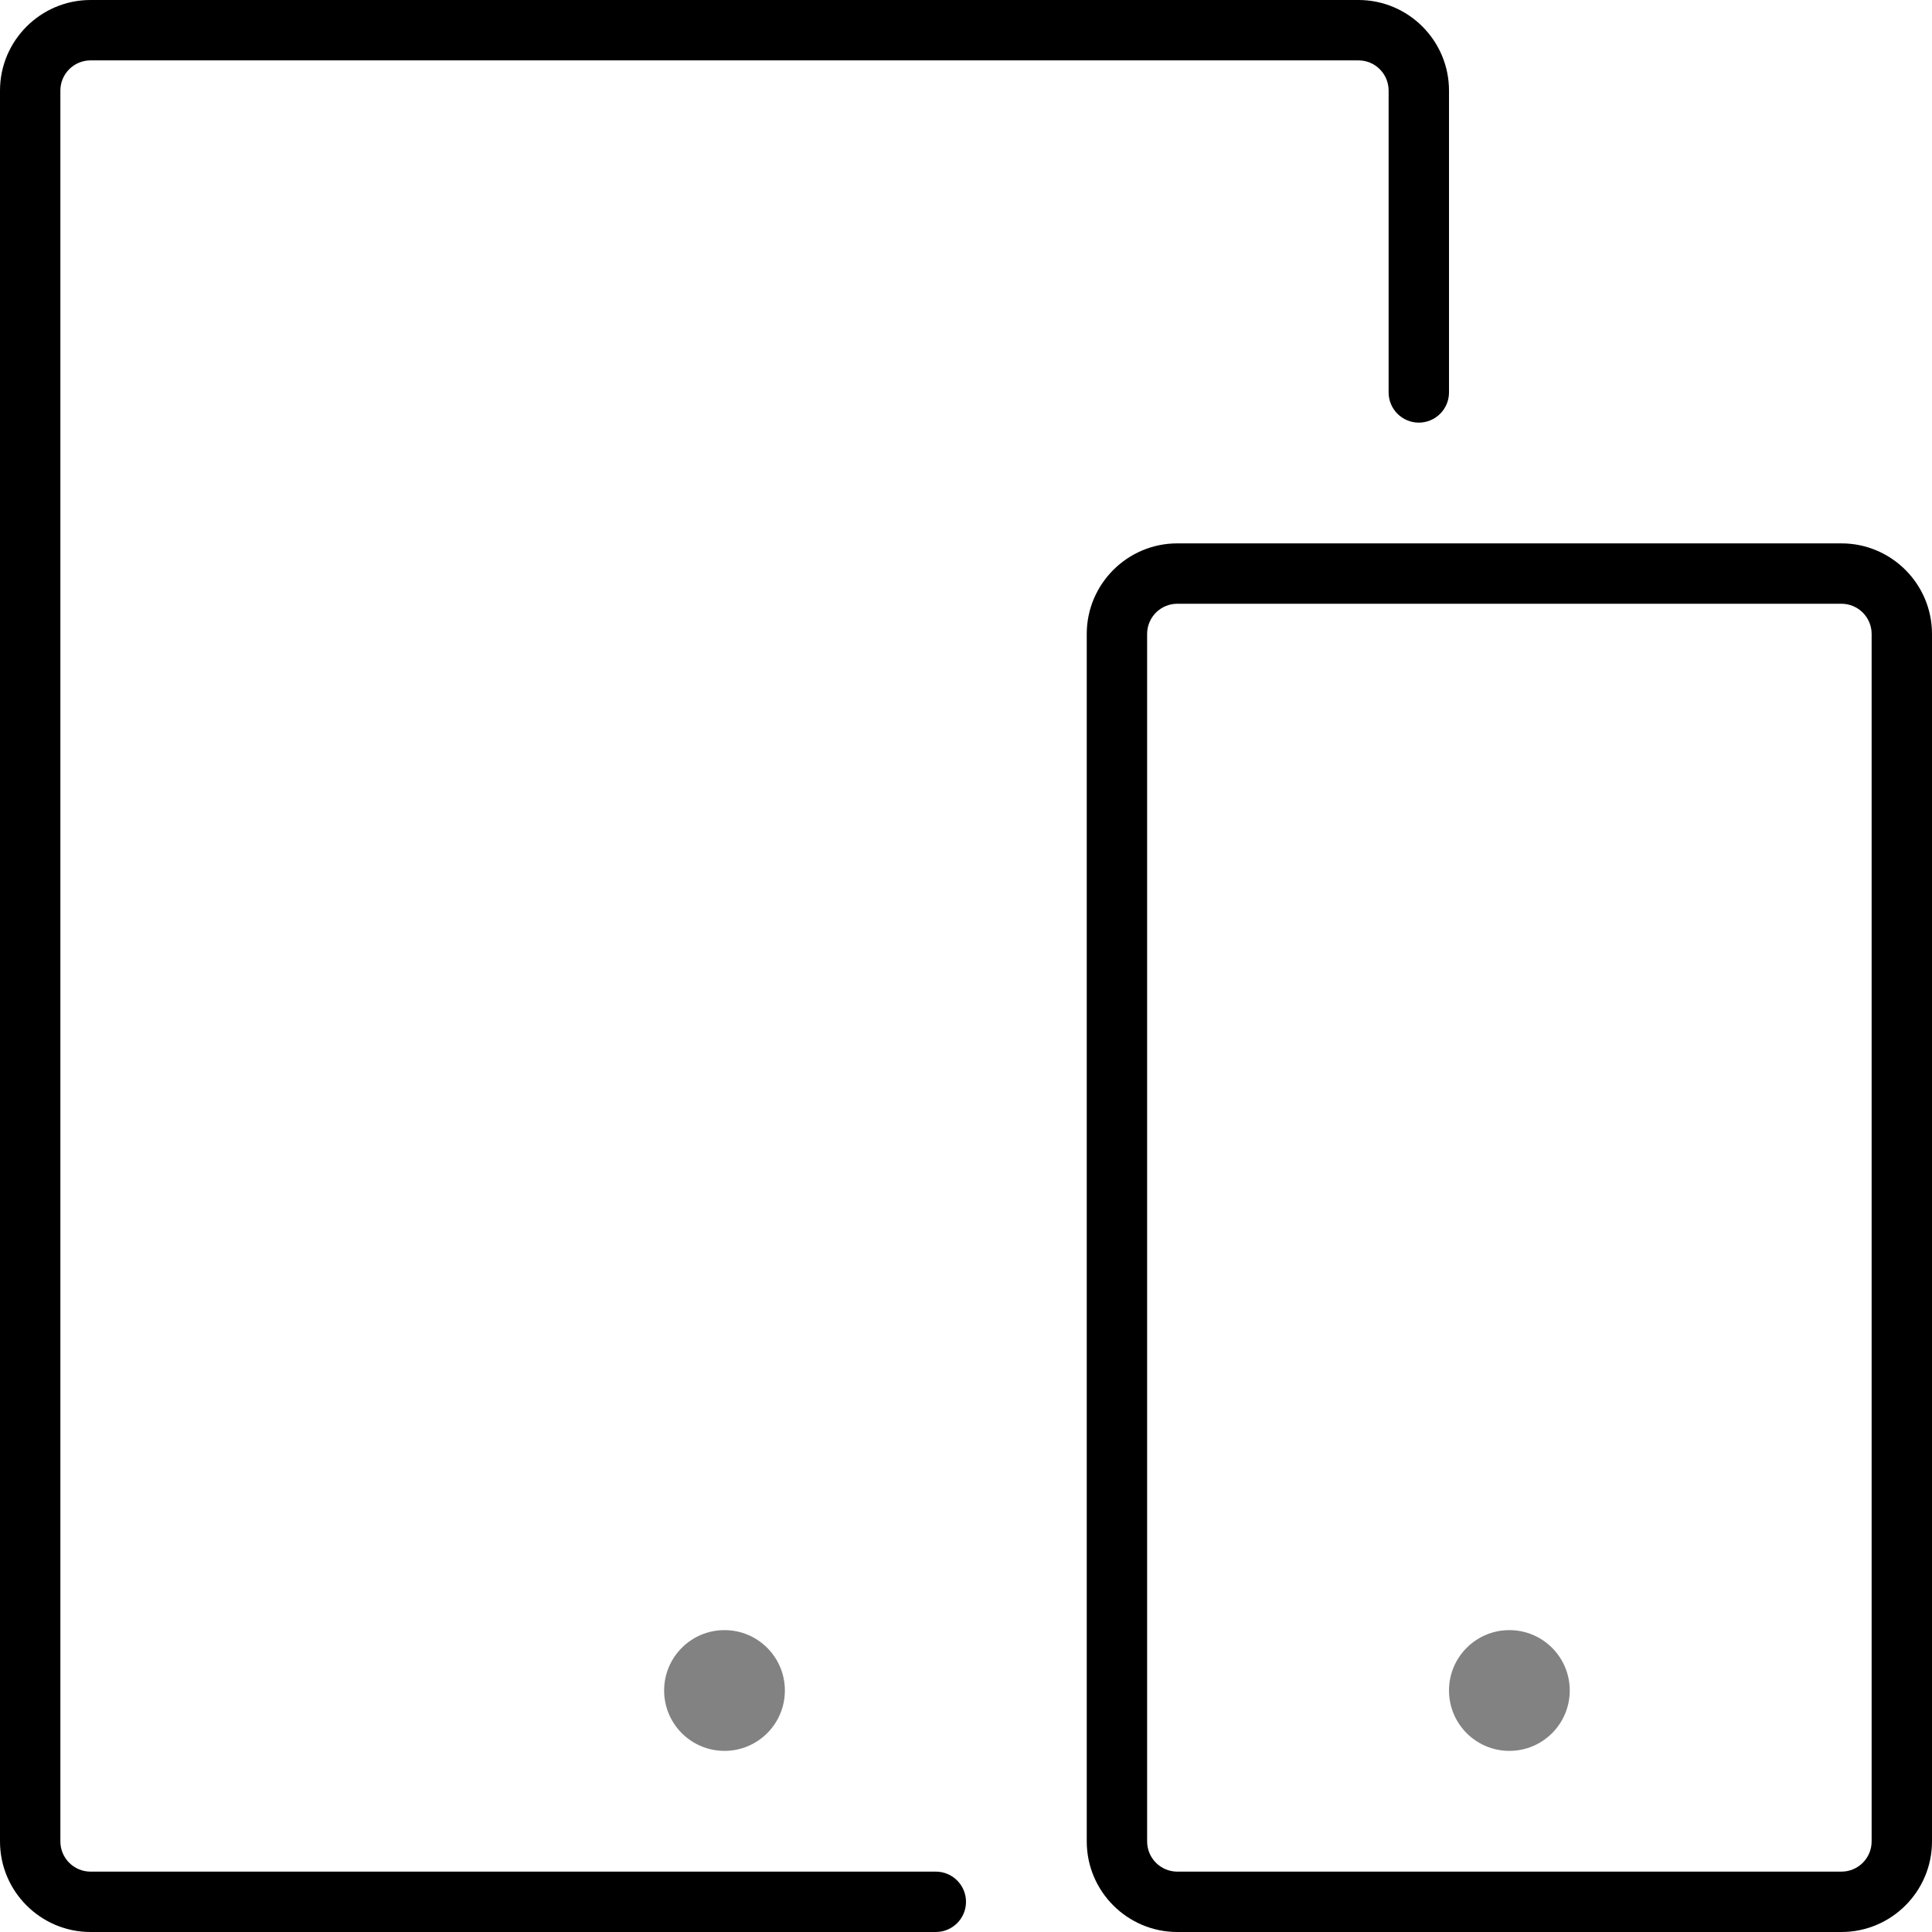
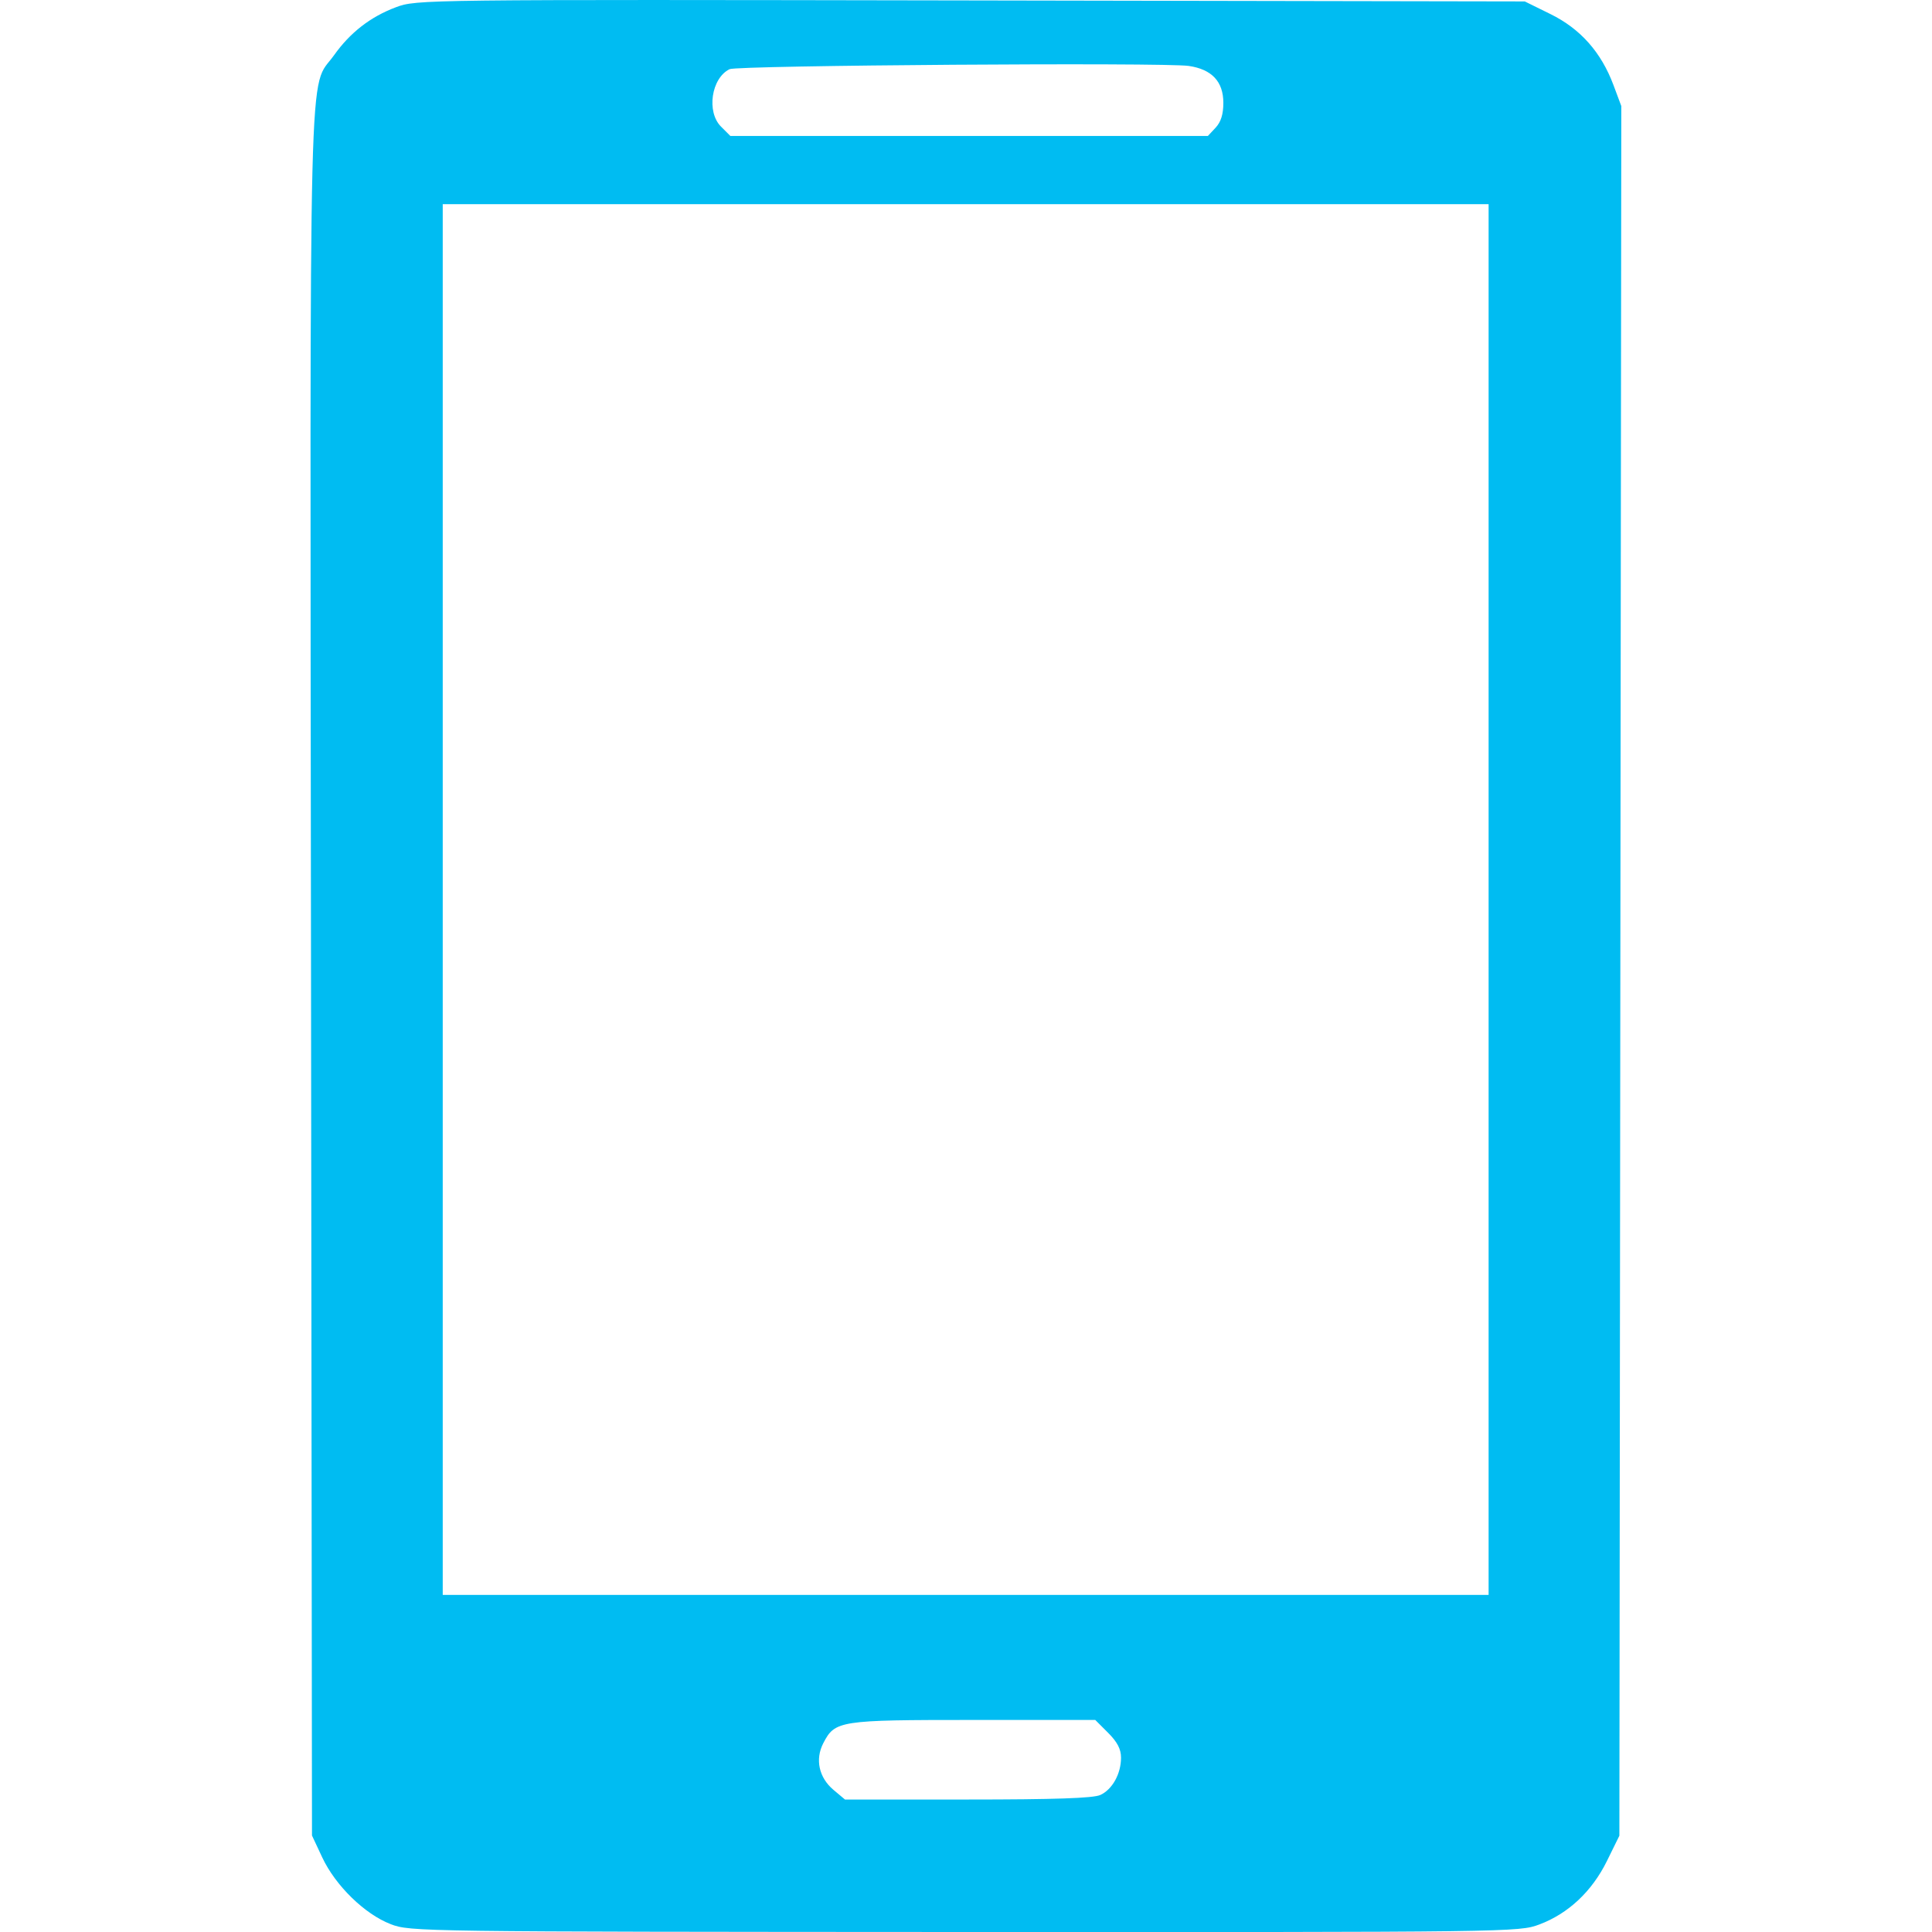
- <svg xmlns="http://www.w3.org/2000/svg" version="1.1" id="Layer_1" x="0px" y="0px" width="32px" height="32px" viewBox="0 0 32 32" enable-background="new 0 0 32 32" xml:space="preserve">
-   <g>
-     <path fill="#000000" d="M1.5,32h14c0.276,0,0.5-0.224,0.5-0.5S15.776,31,15.5,31h-14C1.224,31,1,30.776,1,30.5v-29   C1,1.224,1.224,1,1.5,1h21C22.776,1,23,1.224,23,1.5v5C23,6.776,23.224,7,23.5,7S24,6.776,24,6.5v-5C24,0.673,23.327,0,22.5,0h-21   C0.673,0,0,0.673,0,1.5v29C0,31.327,0.673,32,1.5,32z" />
-     <path fill="#000000" d="M18,10.5v20c0,0.827,0.673,1.5,1.5,1.5h11c0.827,0,1.5-0.673,1.5-1.5v-20C32,9.673,31.327,9,30.5,9h-11   C18.673,9,18,9.673,18,10.5z M31,10.5v20c0,0.276-0.224,0.5-0.5,0.5h-11c-0.276,0-0.5-0.224-0.5-0.5v-20c0-0.276,0.224-0.5,0.5-0.5   h11C30.776,10,31,10.224,31,10.5z" />
-     <circle fill="#828282" cx="12" cy="28" r="1" />
-     <circle fill="#828282" cx="25" cy="28" r="1" />
-   </g>
+ <svg xmlns="http://www.w3.org/2000/svg" width="70px" height="70px" viewBox="-11.25 0 70 70">
+   <path d="m -57.751,747.549 c -0.937,-0.36 -1.998,-1.395 -2.477,-2.417 l -0.371,-0.792 -0.035,-31.21 c -0.039,-34.498 -0.102,-31.977 0.833,-33.293 0.586,-0.824 1.321,-1.394 2.244,-1.74 0.747,-0.279 0.886,-0.281 20.826,-0.246 l 20.074,0.036 0.93,0.458 c 1.085,0.534 1.837,1.381 2.282,2.57 l 0.285,0.763 -0.035,31.334 -0.035,31.334 -0.451,0.917 c -0.542,1.1 -1.401,1.907 -2.451,2.3 -0.738,0.276 -0.964,0.279 -20.821,0.272 -19.805,-0.01 -20.085,-0.011 -20.797,-0.285 z m 25.714,-4.678 c 0.436,-0.199 0.751,-0.767 0.751,-1.353 0,-0.309 -0.134,-0.566 -0.467,-0.899 l -0.467,-0.467 -4.414,0 c -4.868,0 -5.016,0.023 -5.44,0.843 -0.302,0.585 -0.158,1.246 0.368,1.689 l 0.418,0.351 4.445,0 c 3.154,0 4.55,-0.048 4.805,-0.164 z m 14.069,-32.444 0,-25.194 -18.947,0 -18.947,0 0,25.194 0,25.194 18.947,0 18.947,0 0,-25.194 z m -9.891,-27.966 c 0.193,-0.207 0.28,-0.486 0.28,-0.899 0,-0.771 -0.416,-1.216 -1.253,-1.338 -0.896,-0.131 -16.351,-0.022 -16.636,0.117 -0.663,0.323 -0.846,1.548 -0.31,2.083 l 0.337,0.337 8.651,0 8.651,0 0.28,-0.3 z" fill="#00bcf2" transform="translate(60.653 -677.835)" />
</svg>
